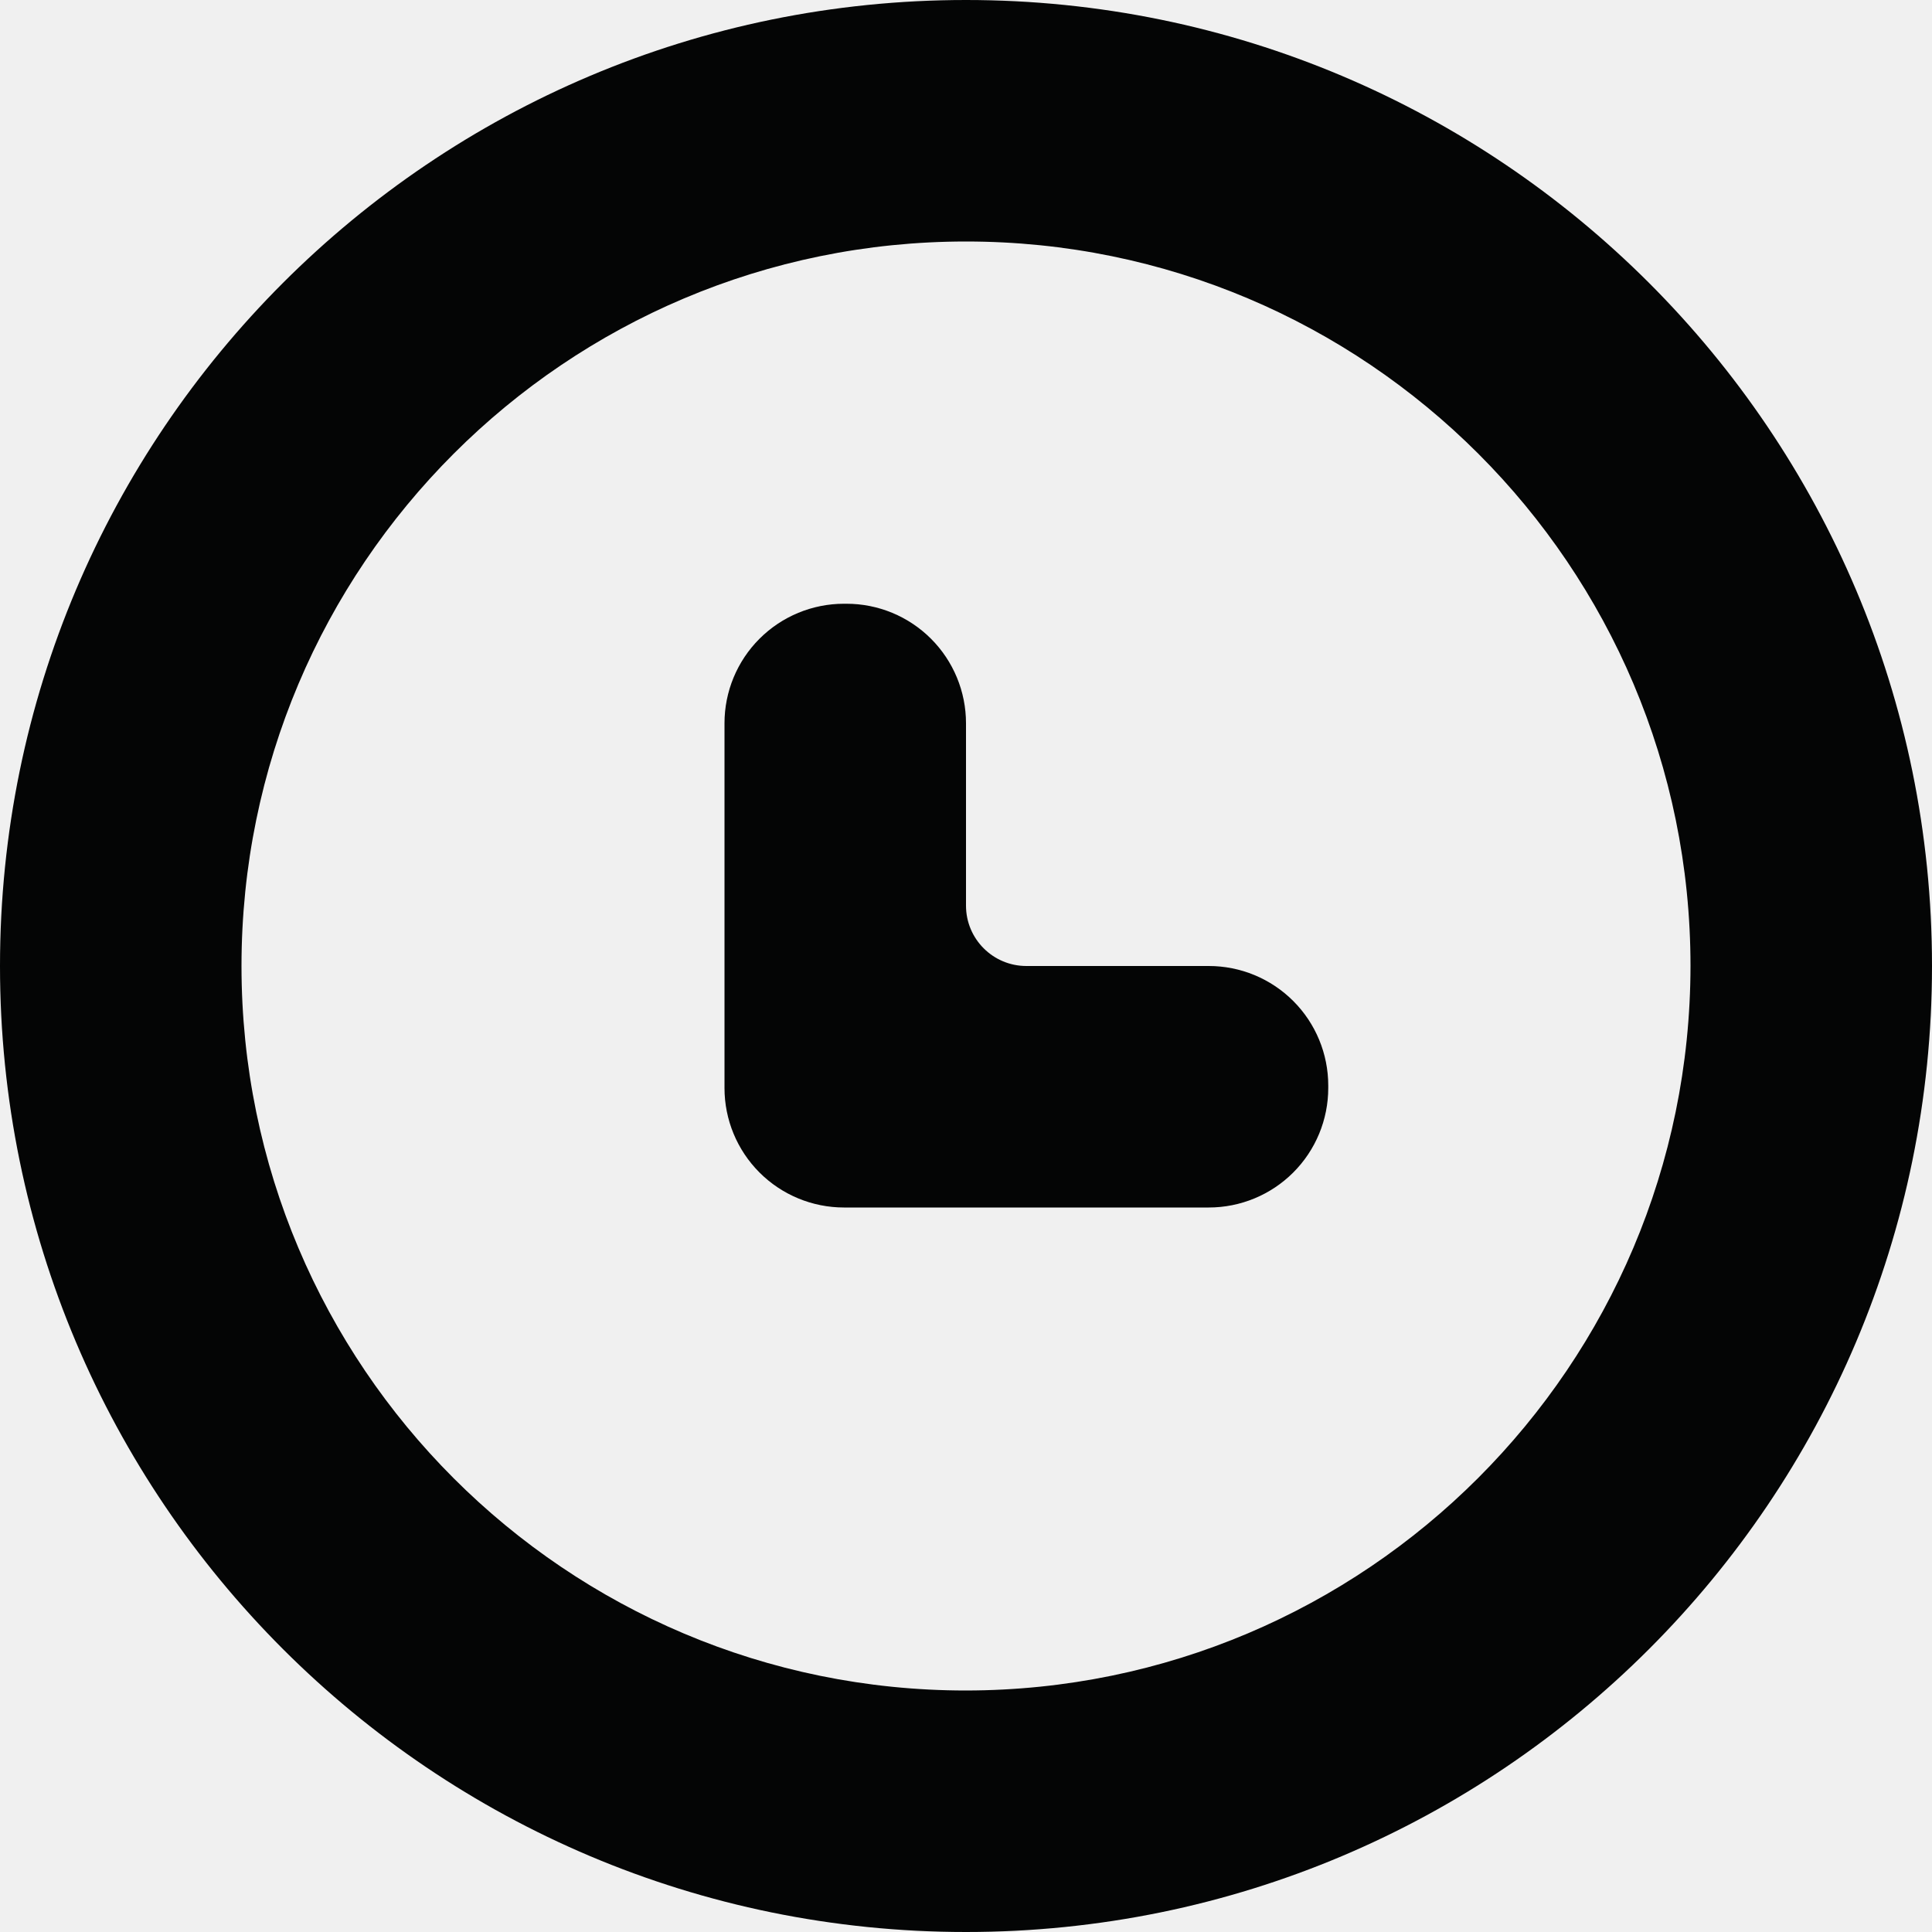
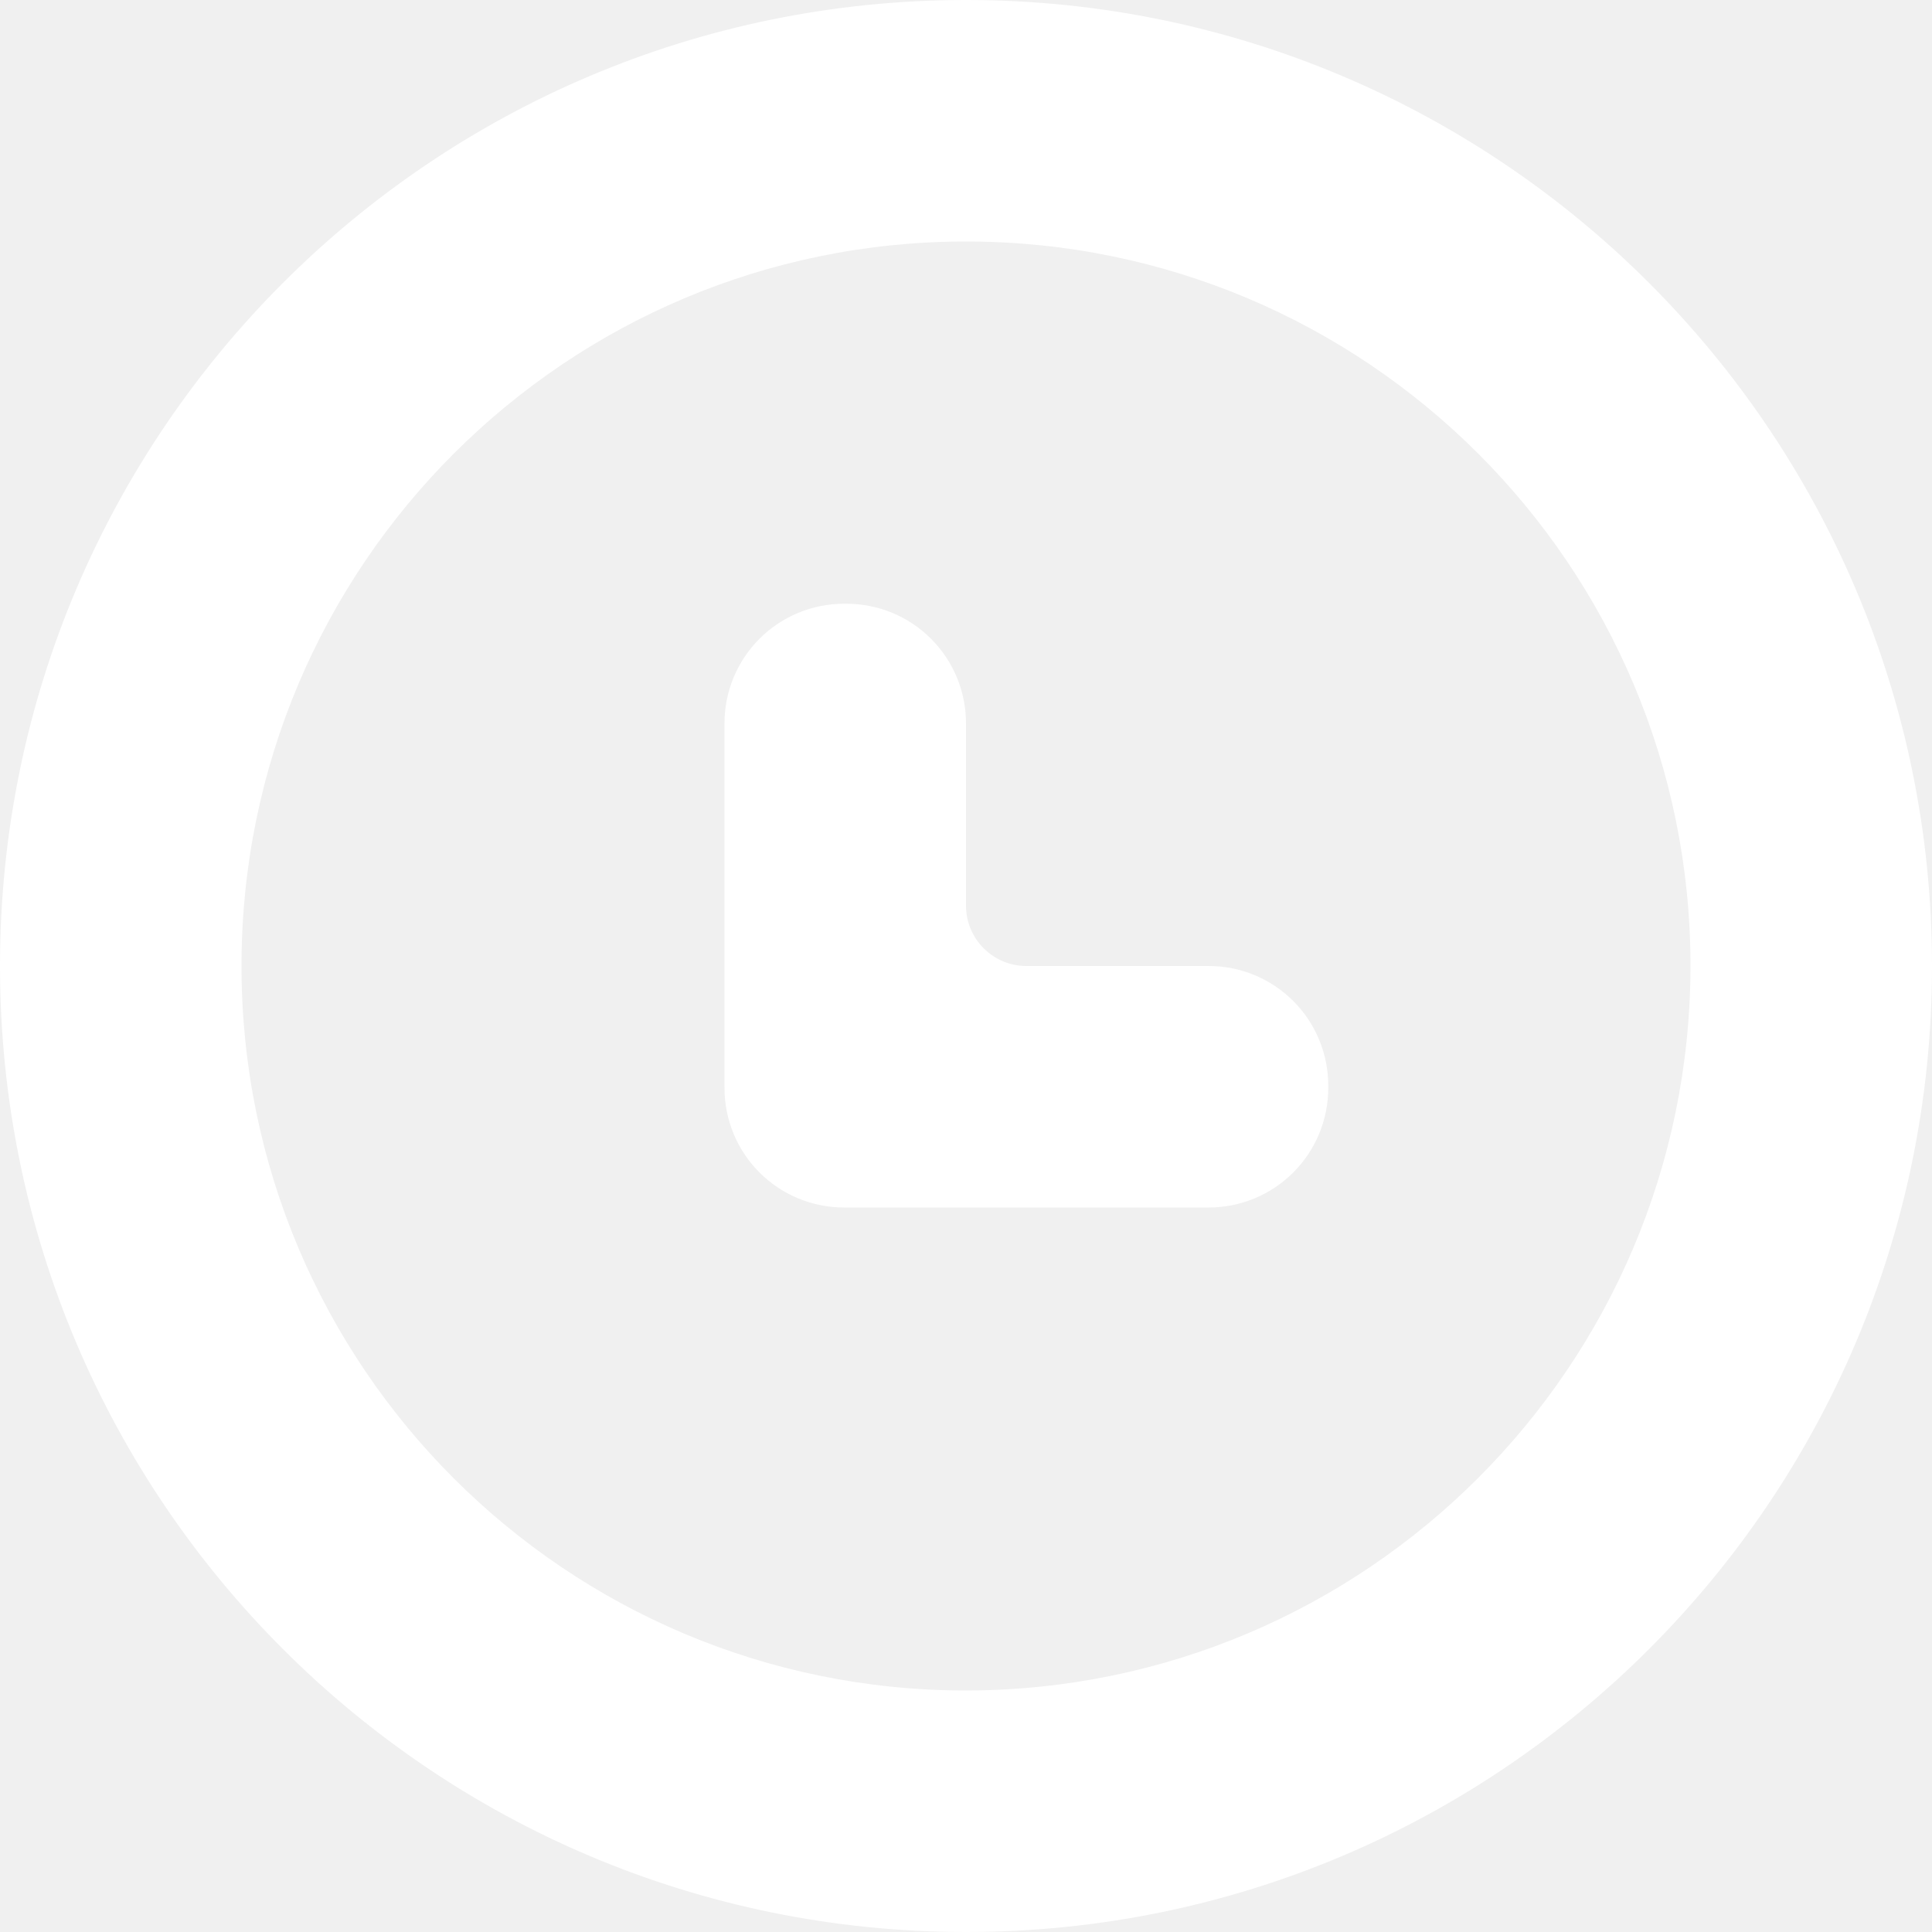
<svg xmlns="http://www.w3.org/2000/svg" data-name="Lager 44" viewBox="0 0 32 32">
-   <g data-name="Group 15" fill="#040505">
+   <g data-name="Group 15" fill="white">
    <path data-name="Path 51" d="M16 0a16 16 0 1 0 16 16A16 16 0 0 0 16 0Zm0 28a12 12 0 1 1 12-12 12.013 12.013 0 0 1-12 12Z" />
    <path data-name="Path 52" d="M20.02 16H17a1 1 0 0 1-1-1v-3.02A1.979 1.979 0 0 0 14.02 10h-.04A1.979 1.979 0 0 0 12 11.98v6.04A1.979 1.979 0 0 0 13.98 20h6.04A1.979 1.979 0 0 0 22 18.02v-.04A1.979 1.979 0 0 0 20.02 16Z" />
  </g>
</svg>
